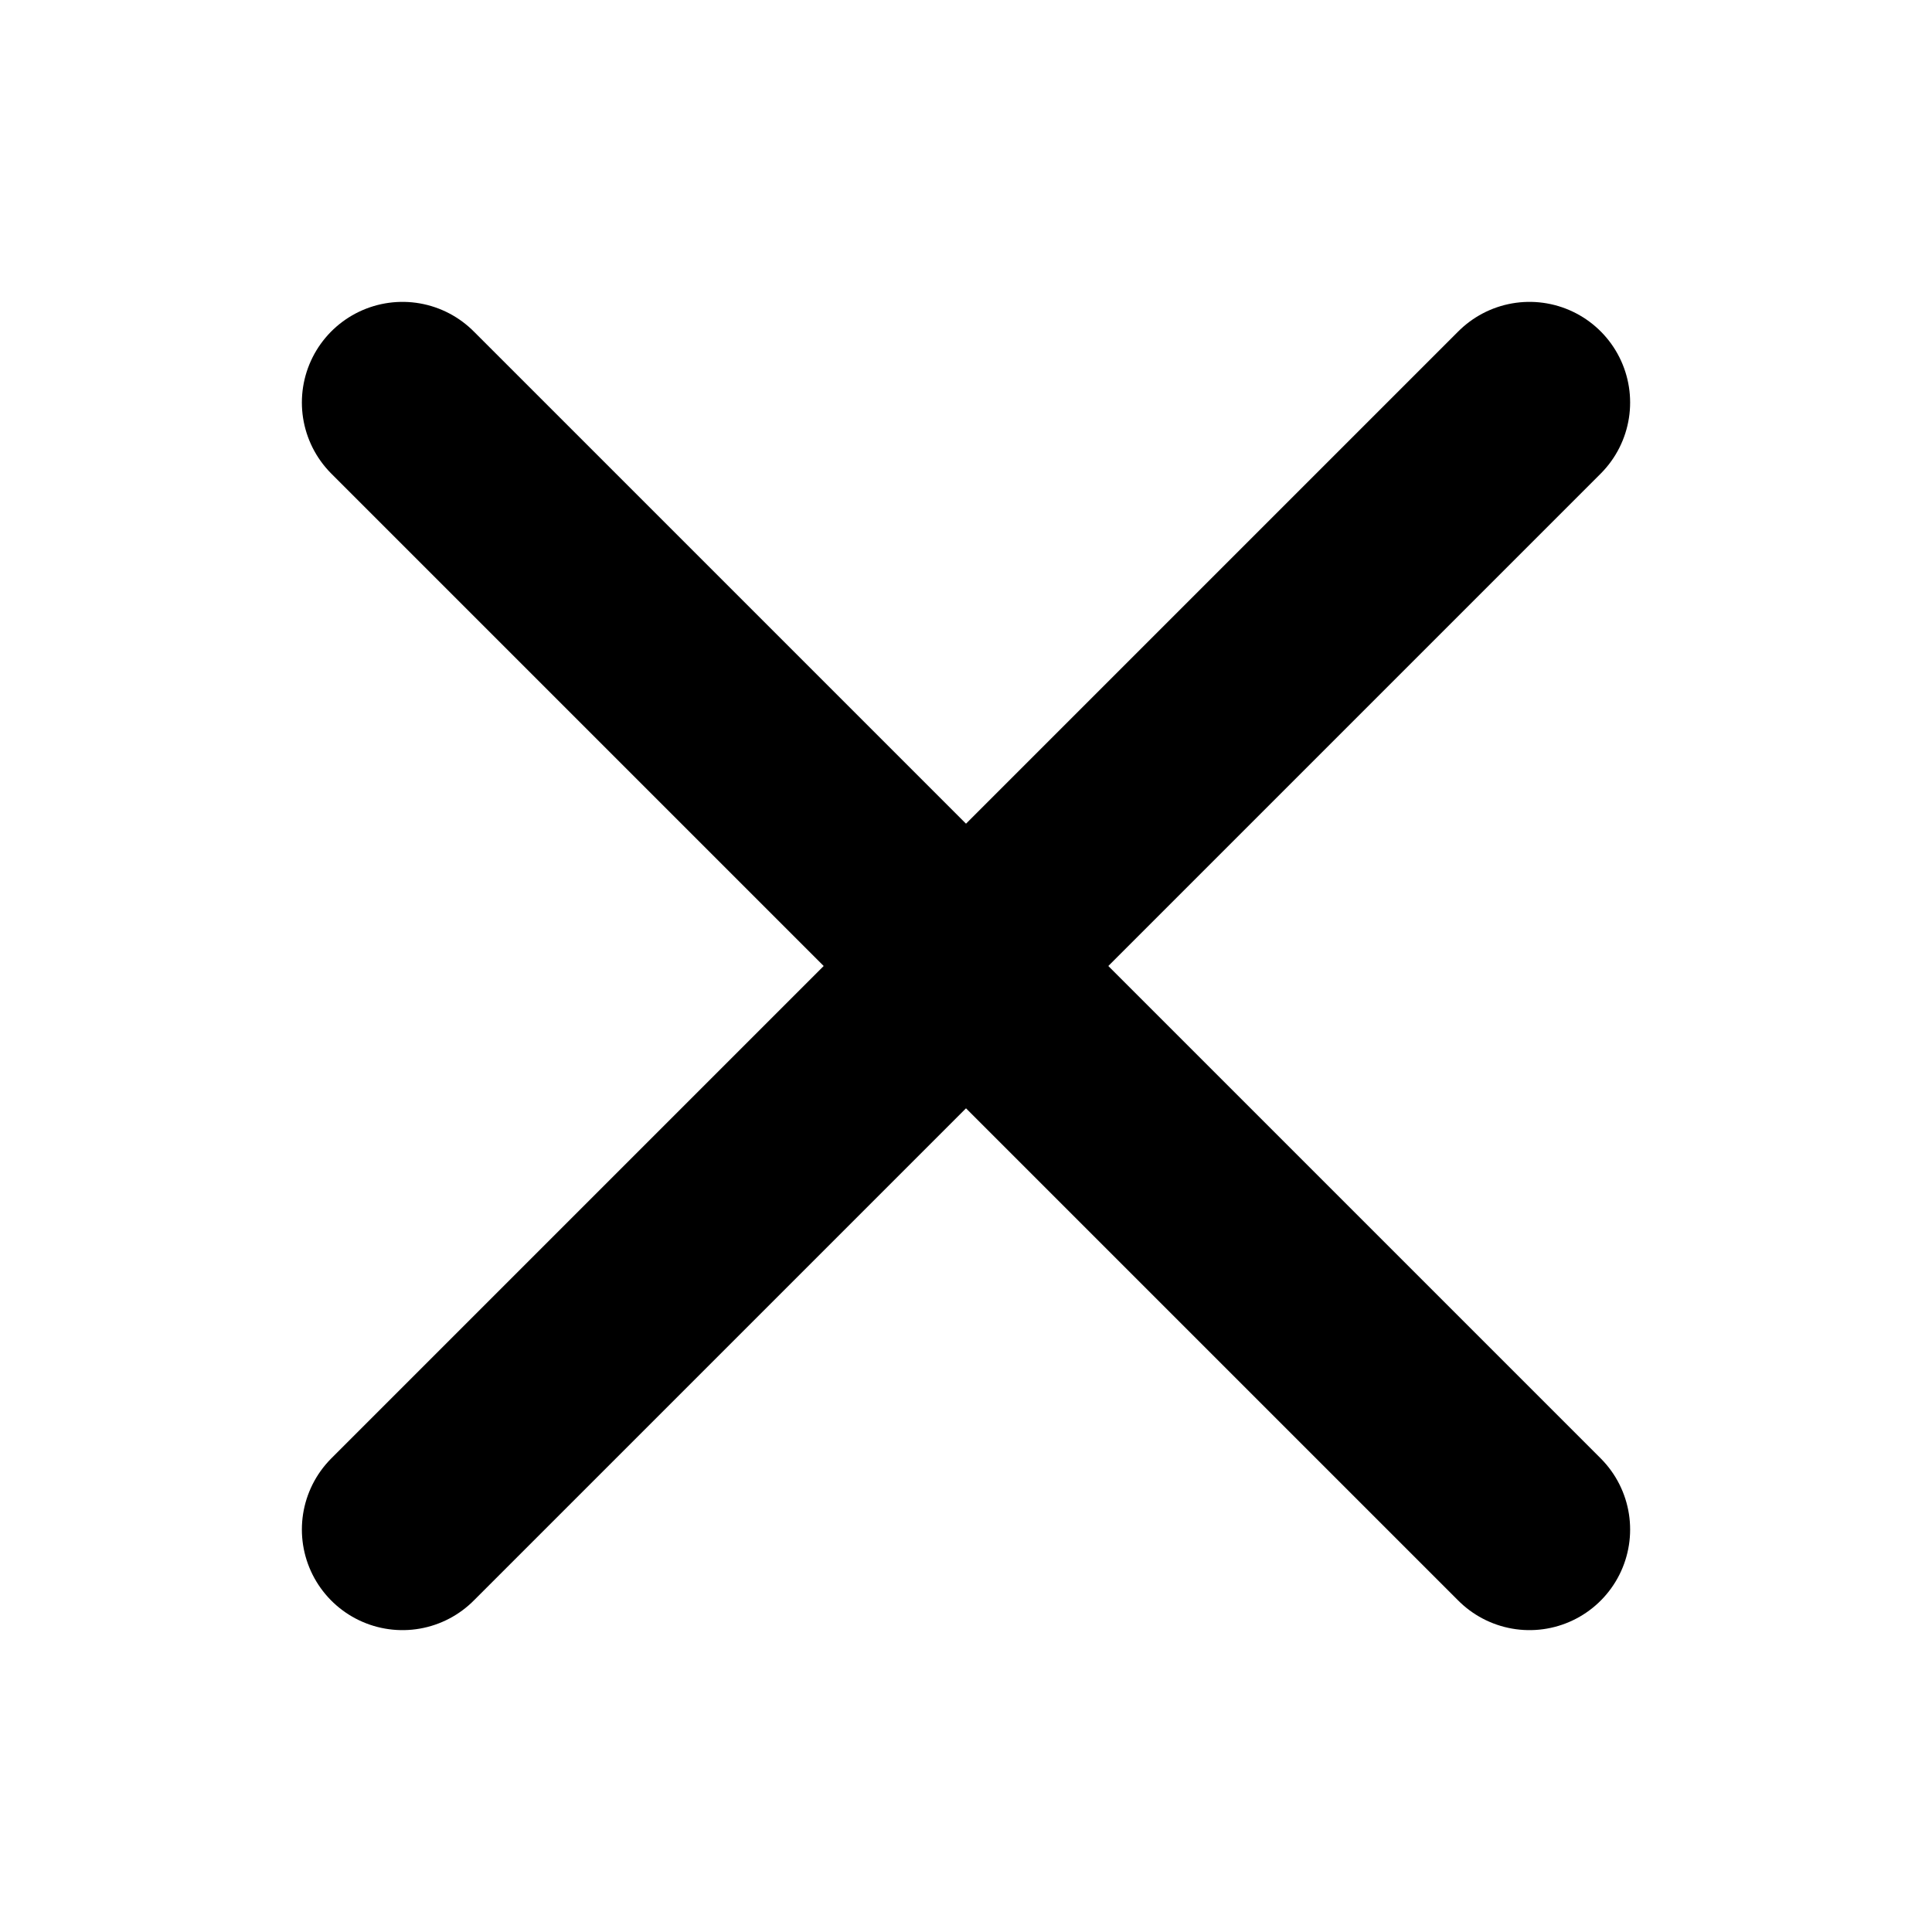
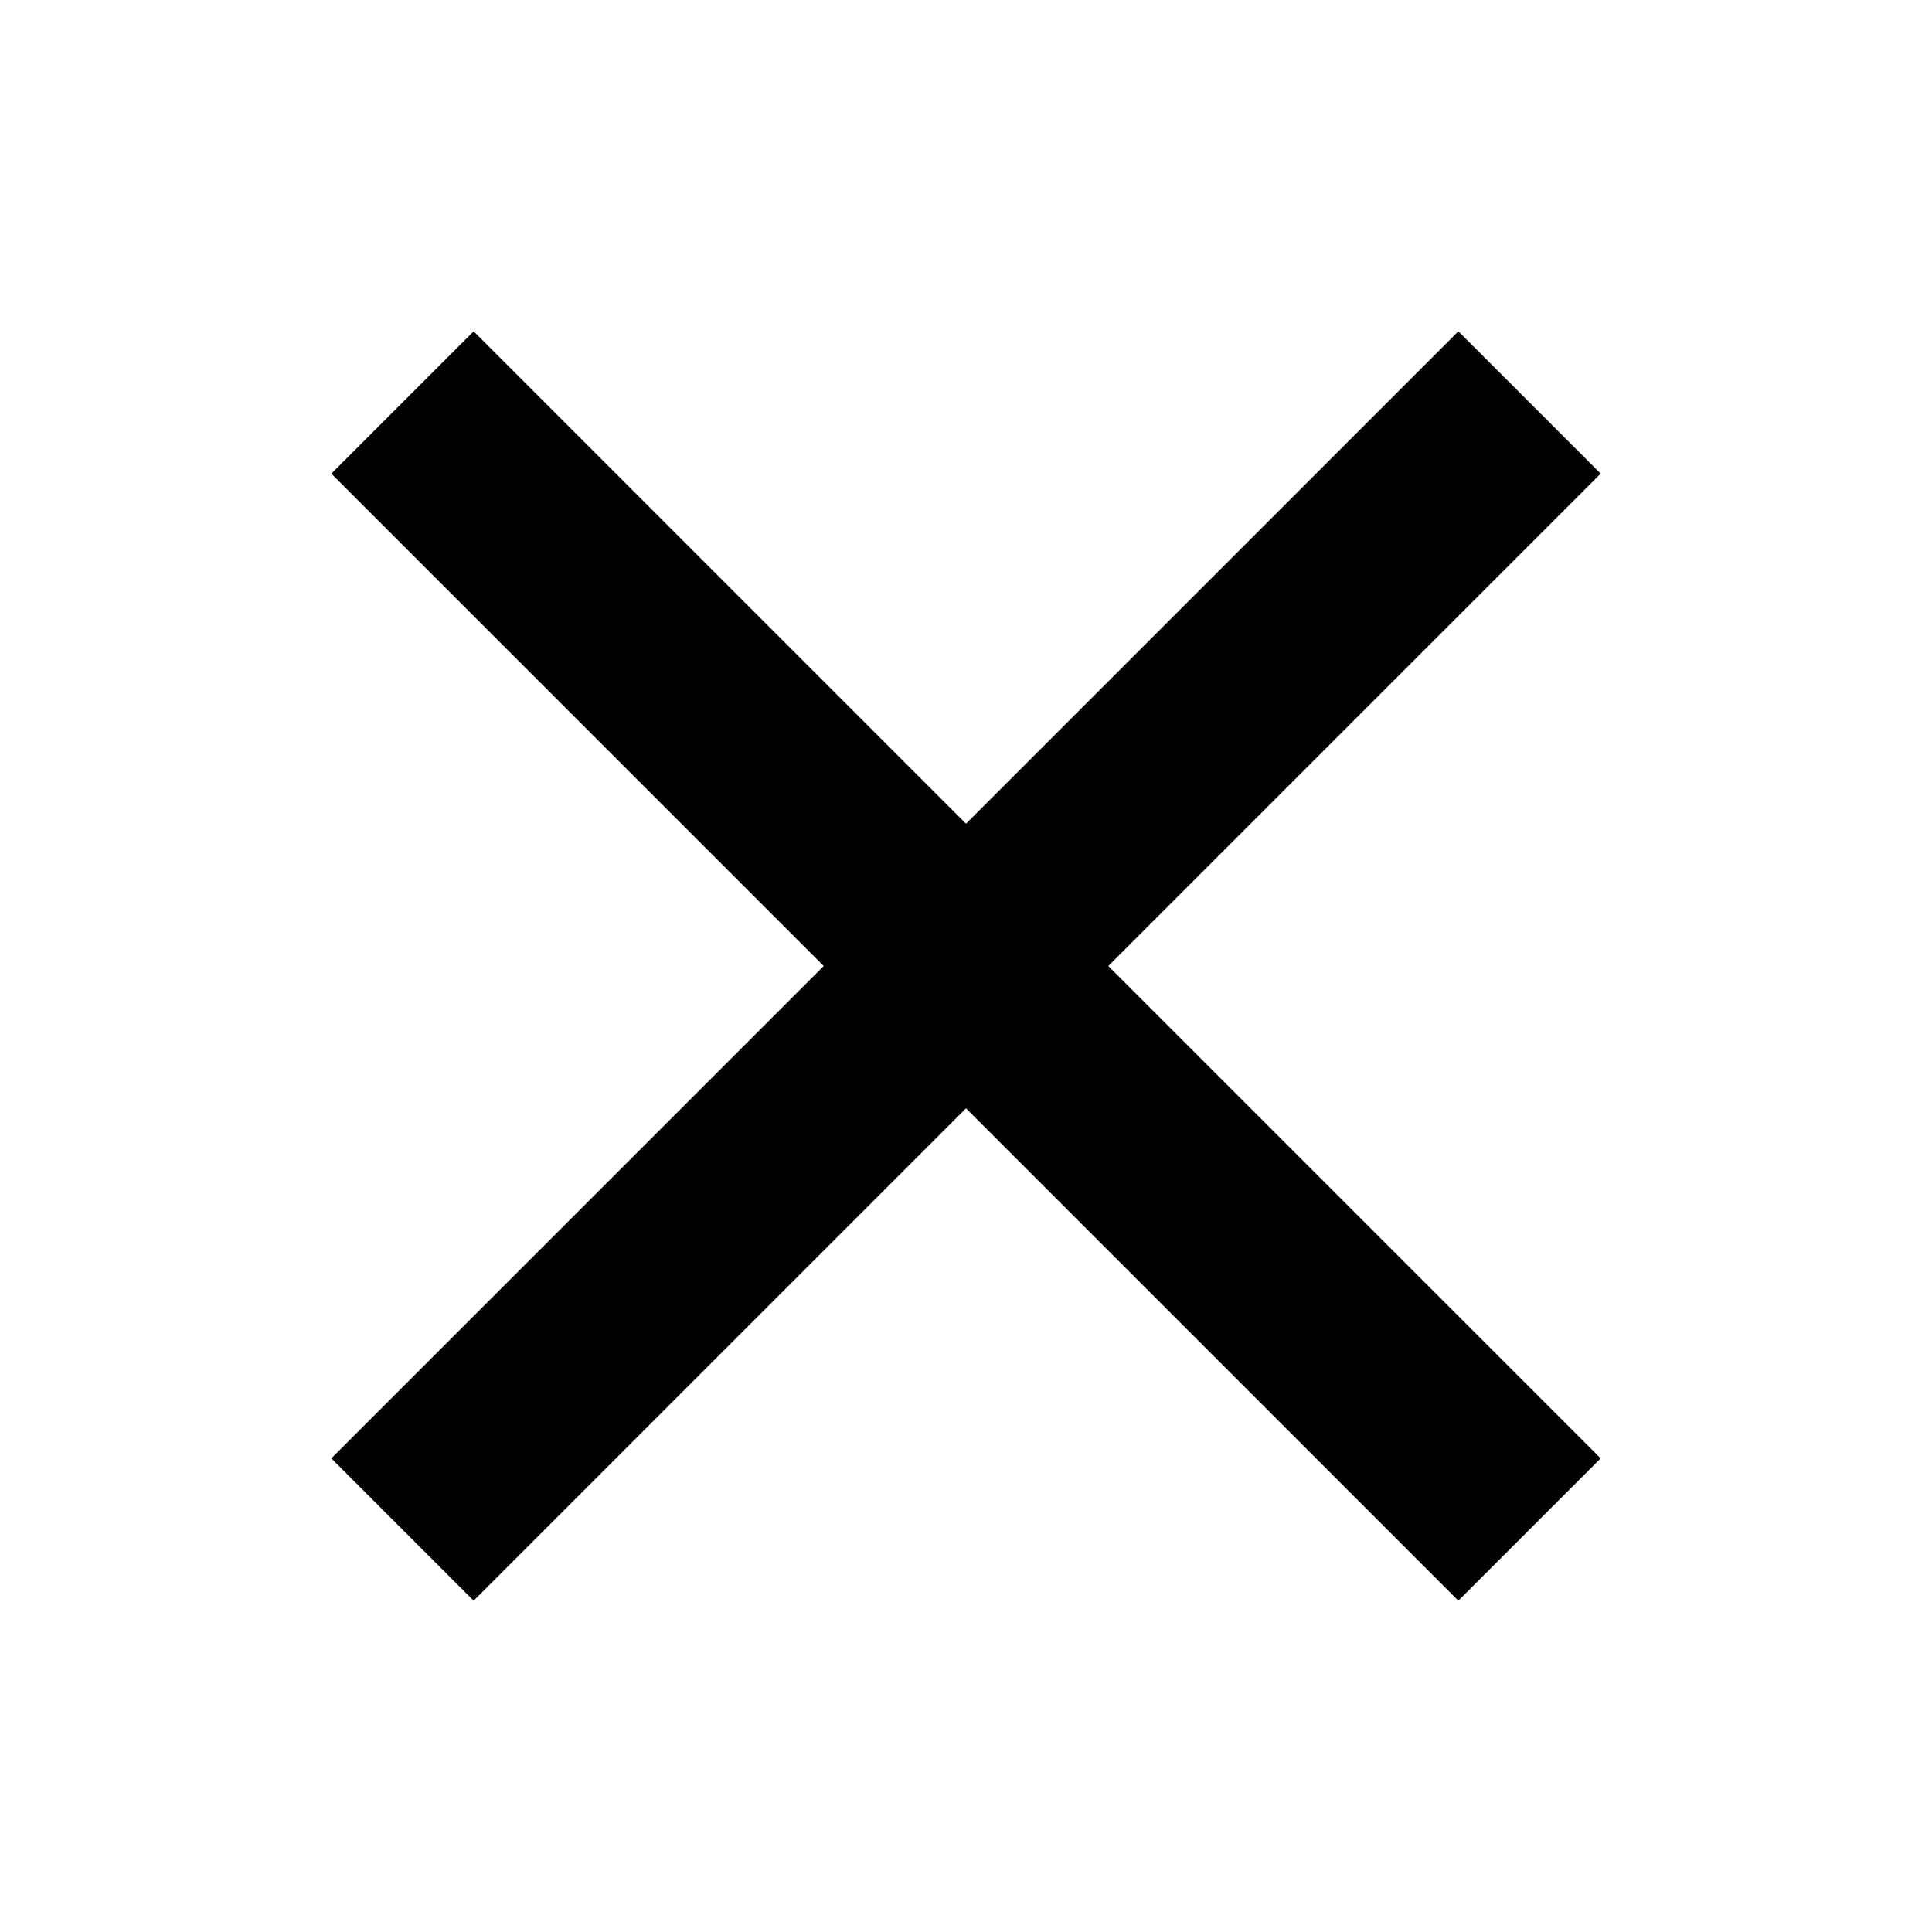
<svg xmlns="http://www.w3.org/2000/svg" width="24" height="24" viewBox="0 0 24 24" fill="none">
-   <path d="M5 5L19 19" stroke="currentColor" stroke-width="2.5" stroke-linecap="round" stroke-linejoin="round" />
-   <path d="M19 5L5 19" stroke="currentColor" stroke-width="2.5" stroke-linecap="round" stroke-linejoin="round" />
+   <path d="M5 5L19 19" stroke="currentColor" stroke-width="2.5" stroke-linecap="butt" stroke-linejoin="miter" />
+   <path d="M19 5L5 19" stroke="currentColor" stroke-width="2.5" stroke-linecap="butt" stroke-linejoin="miter" />
</svg>
